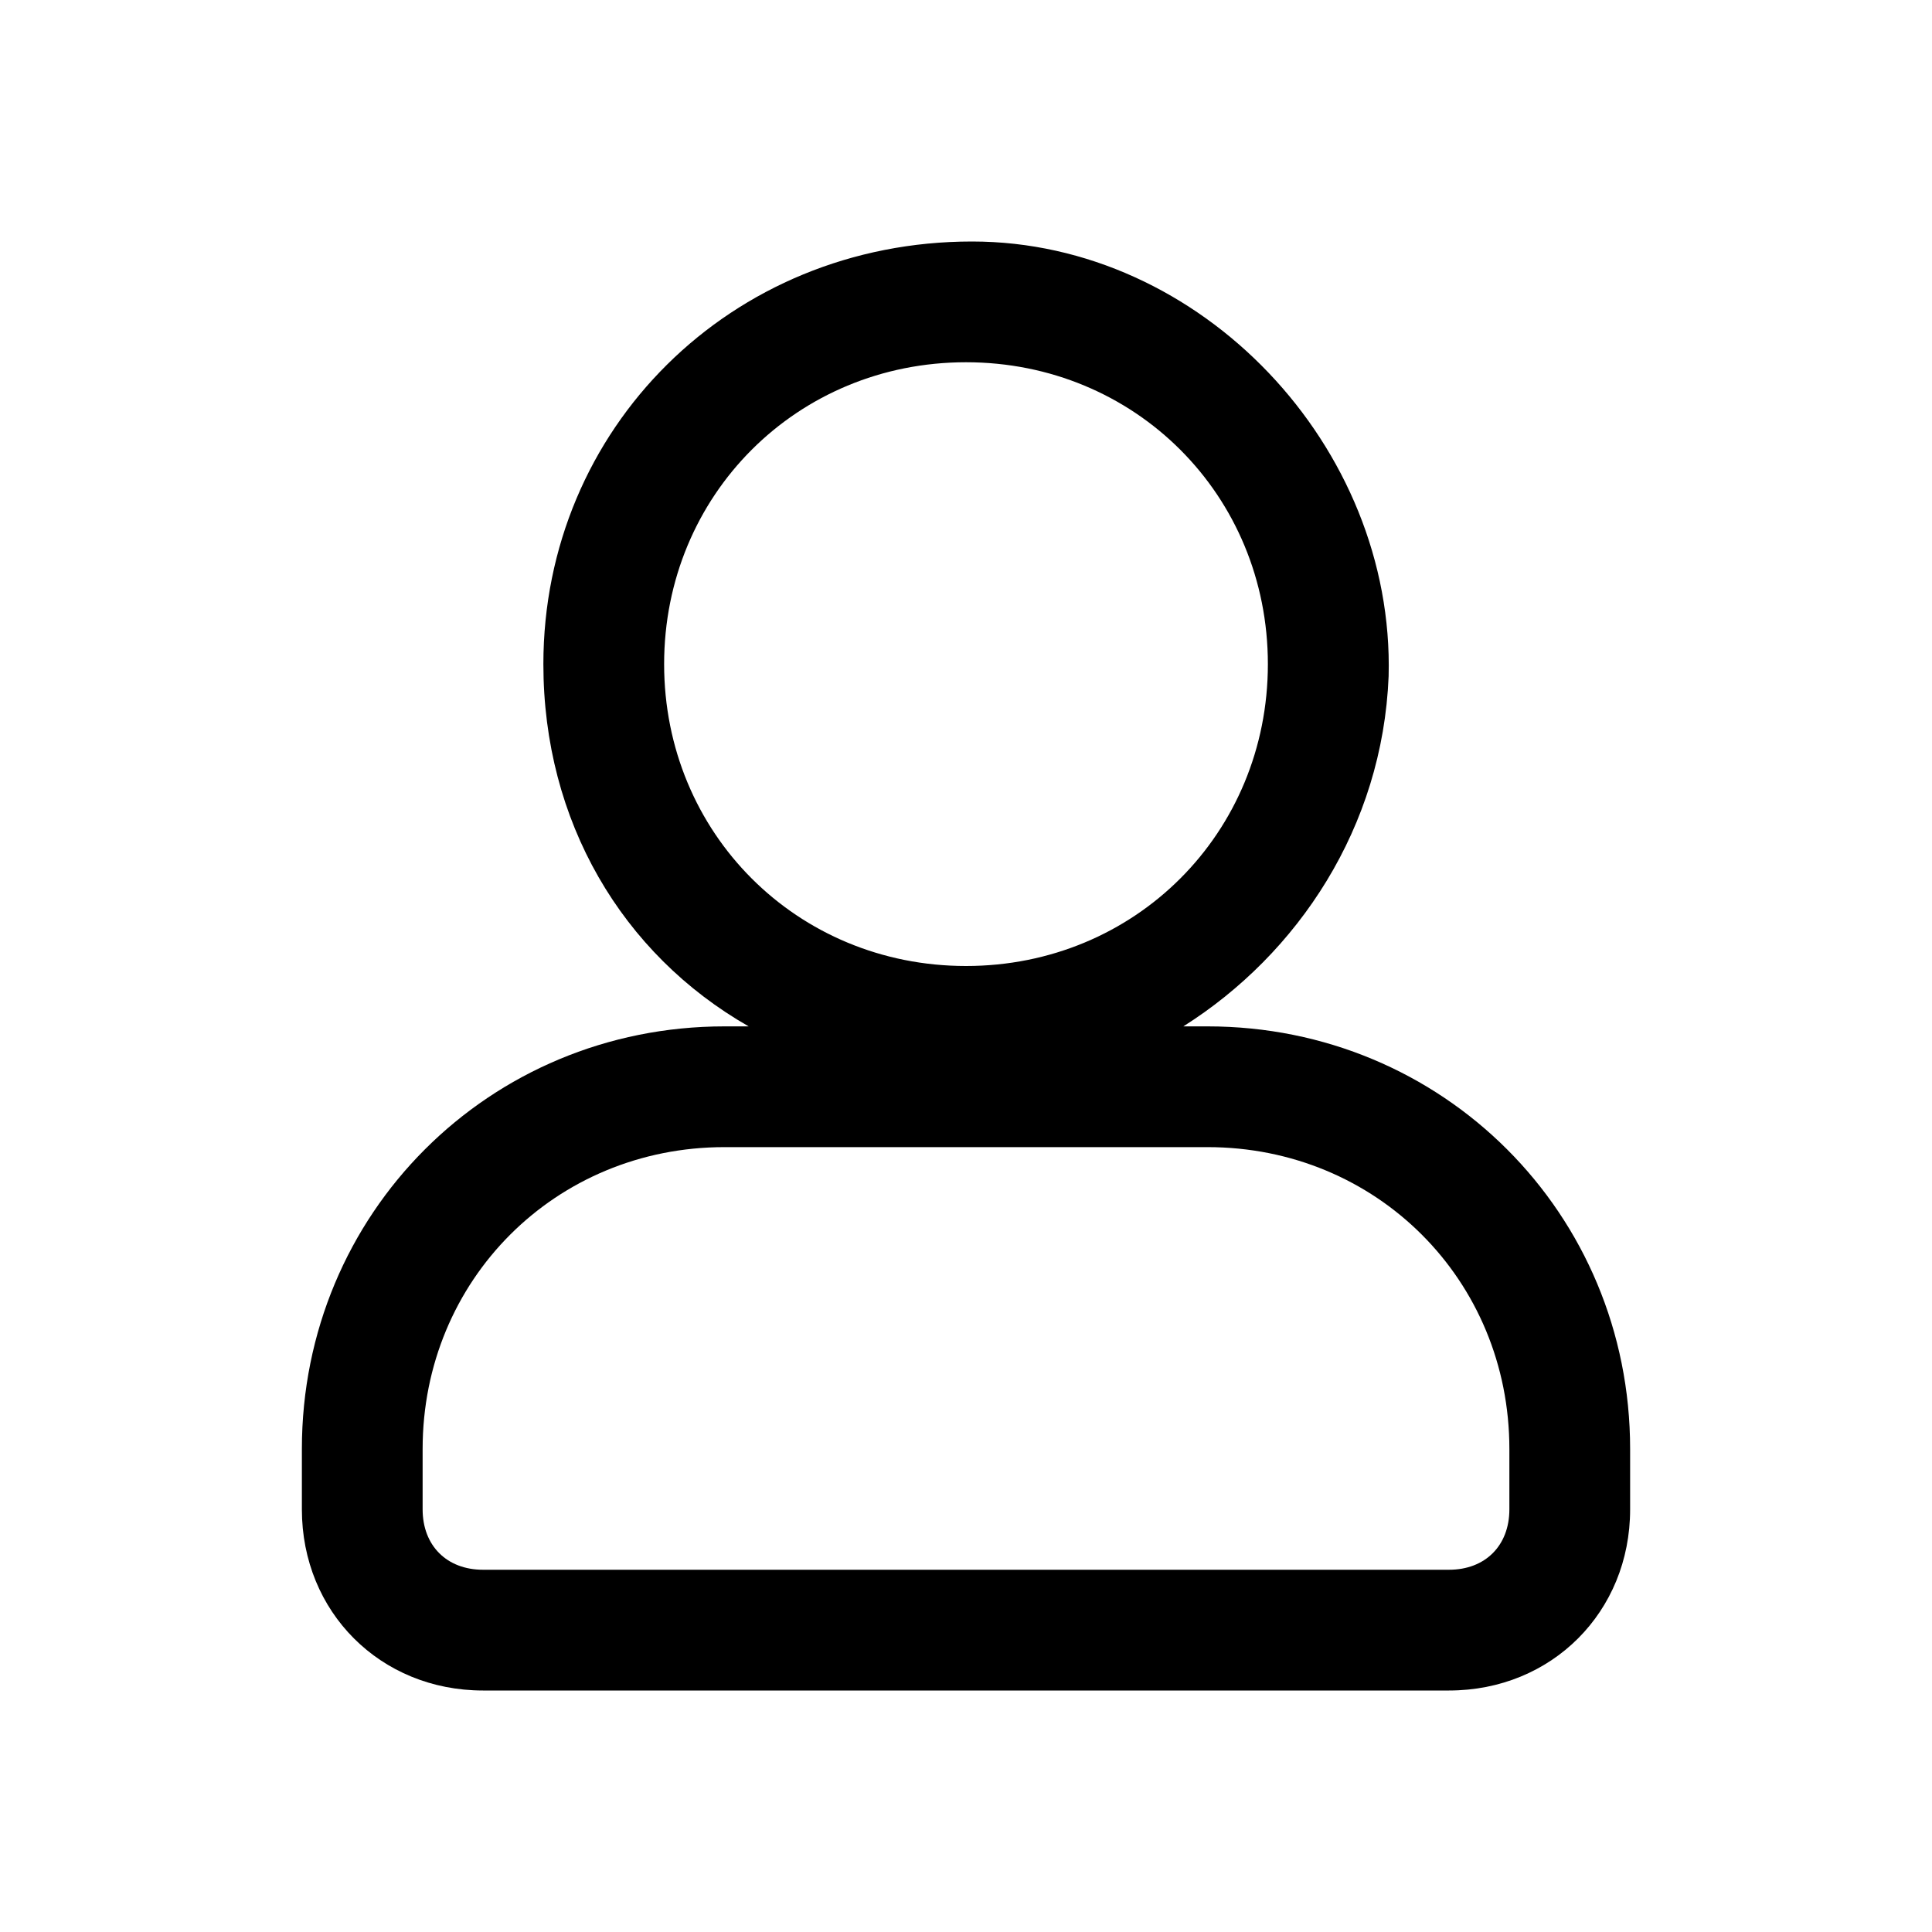
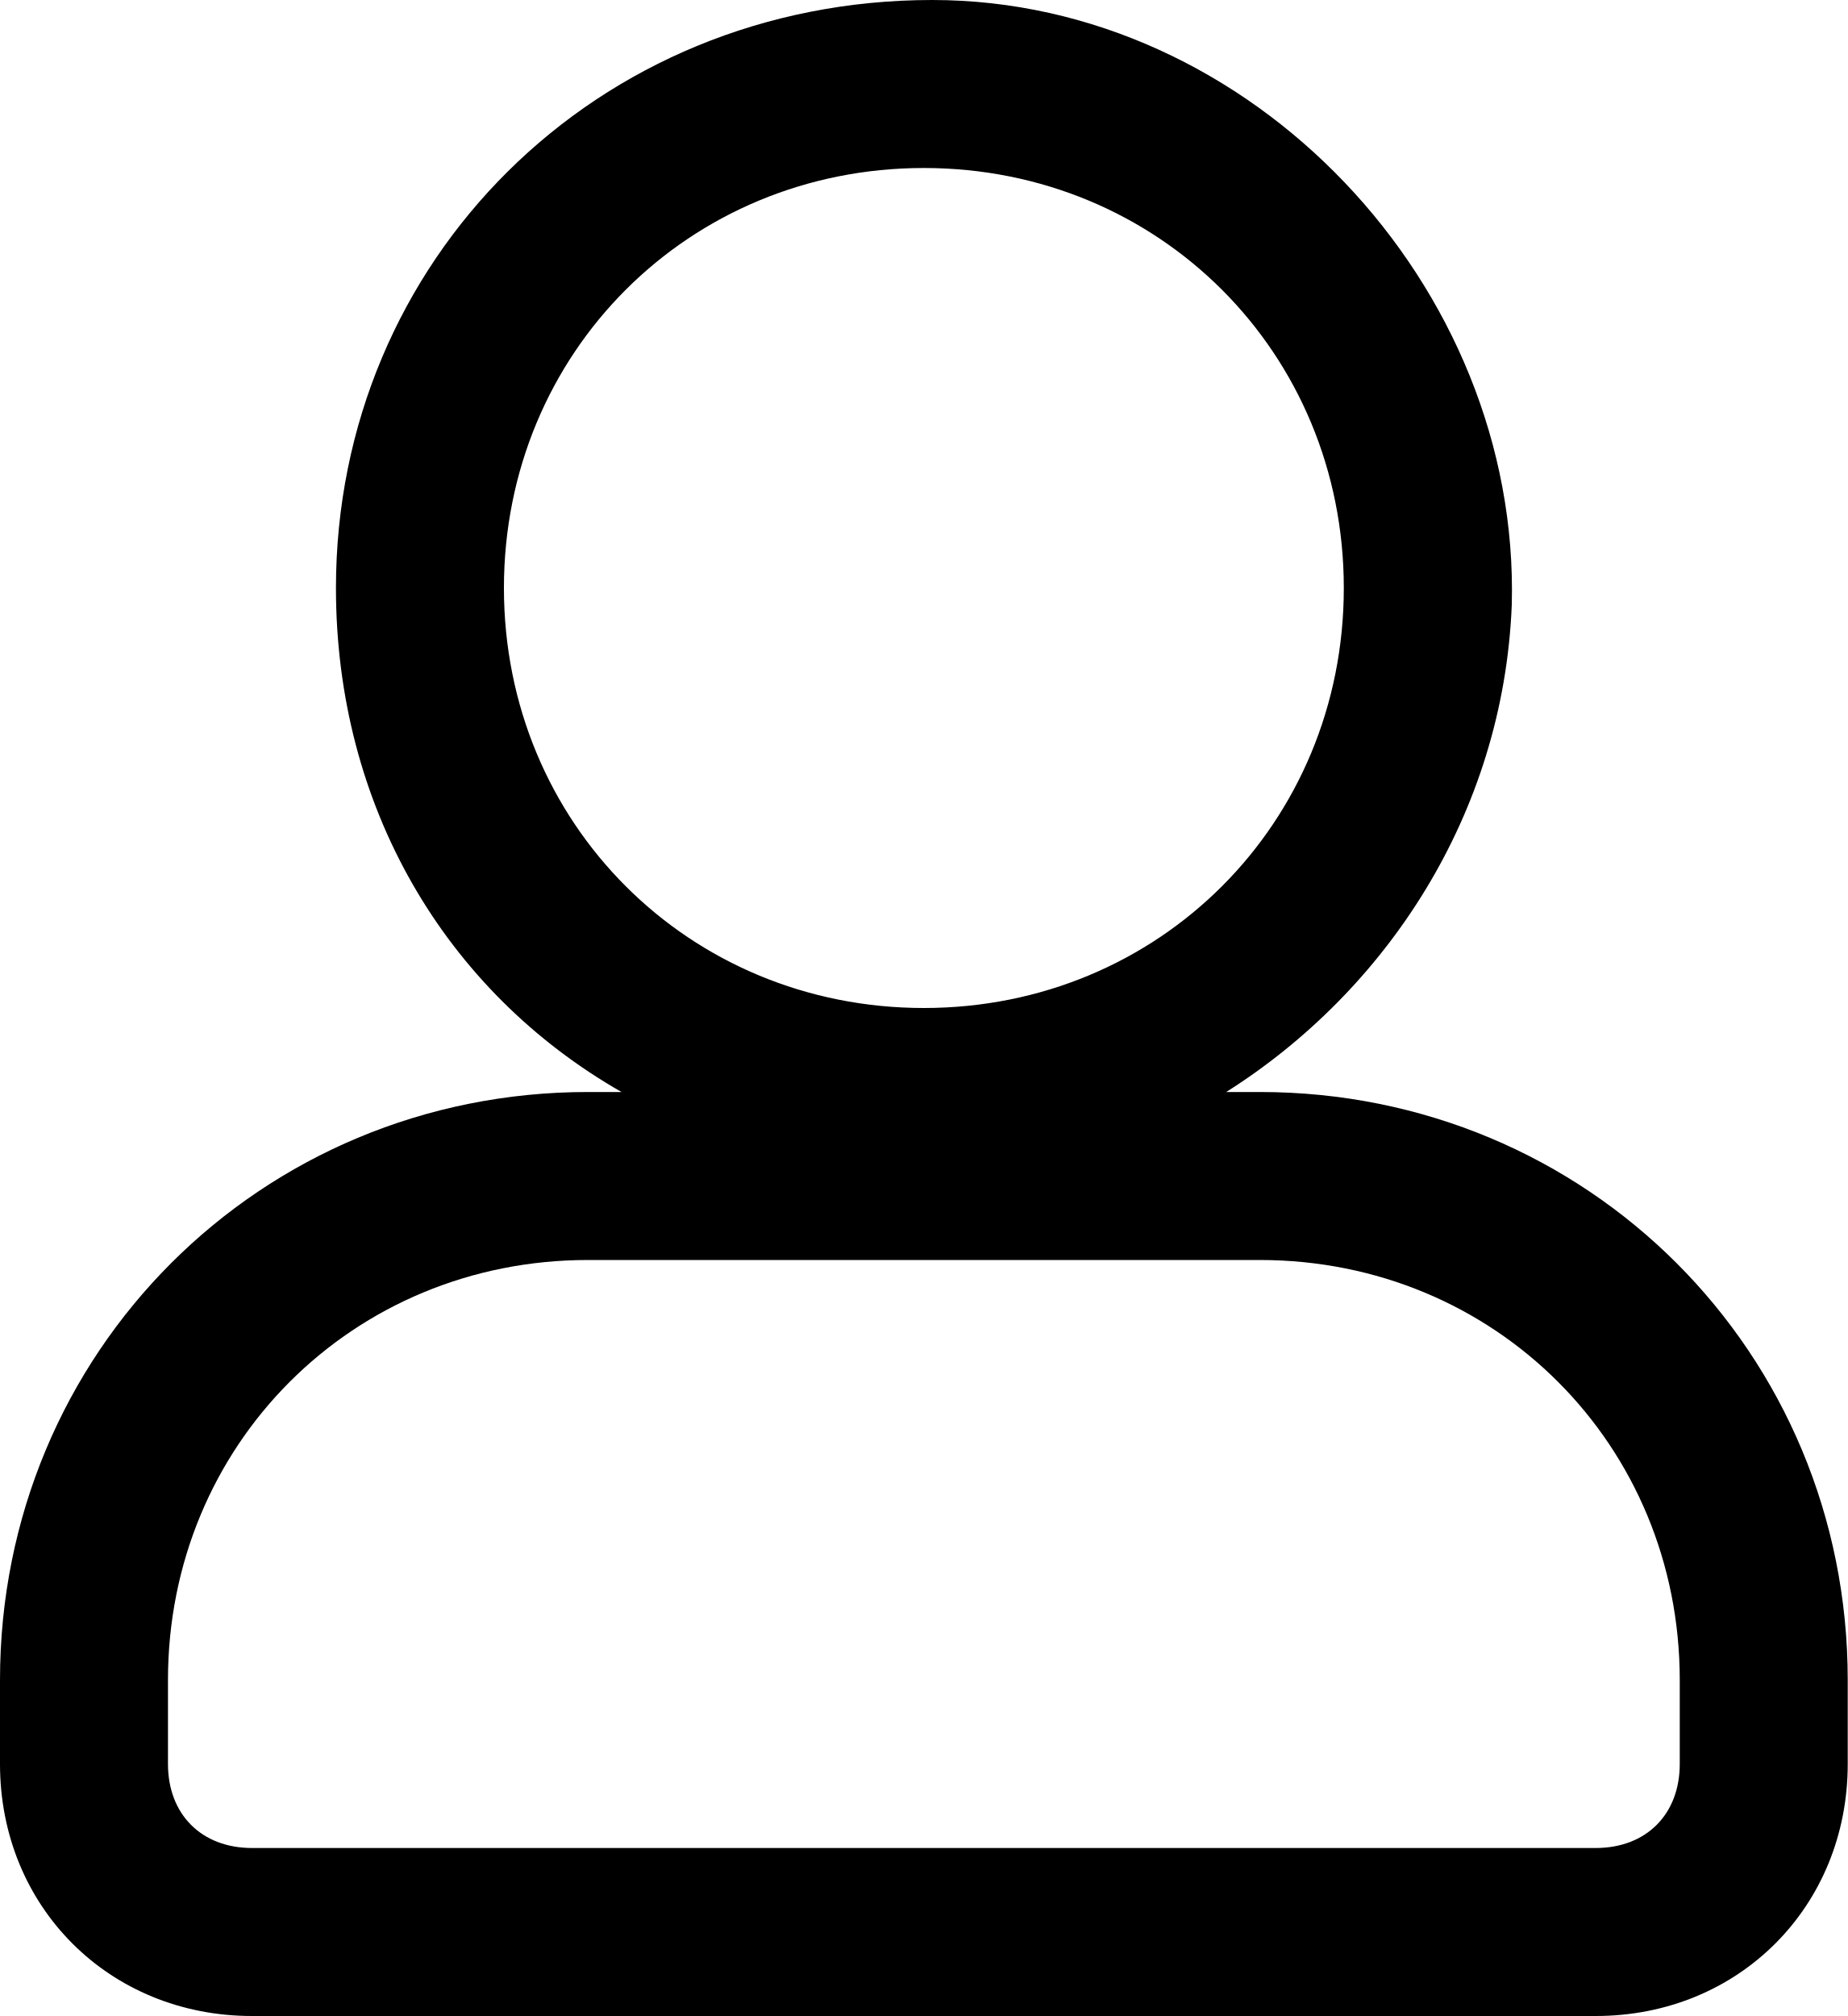
- <svg xmlns="http://www.w3.org/2000/svg" version="1.1" width="32" height="32" viewBox="0 0 32 32">
-   <path d="M20 17h-0.4c1.9-1.2 3.3-3.3 3.4-5.8 0.1-3.8-3.1-7.2-6.9-7.2-4 0-7.1 3.1-7.1 7 0 2.6 1.3 4.8 3.4 6h-0.4c-3.9 0-7 3.1-7 7v1c0 1.7 1.3 3 3 3h16c1.7 0 3-1.3 3-3v-1c0-3.9-3.1-7-7-7v0zM11 11c0-2.8 2.2-5 5-5s5 2.2 5 5c0 2.8-2.2 5-5 5s-5-2.2-5-5v0zM24 26h-16c-0.6 0-1-0.4-1-1v-1c0-2.8 2.2-5 5-5h8c2.8 0 5 2.2 5 5v1c0 0.6-0.4 1-1 1v0z" />
+ <svg xmlns="http://www.w3.org/2000/svg" width="22" height="24" viewBox="0 0 22 24">
+   <path fill-rule="evenodd" d="M15 13h-.4c1.9-1.2 3.3-3.3 3.4-5.8.1-3.8-3.1-7.2-6.9-7.2C7.1 0 4 3.1 4 7c0 2.6 1.3 4.8 3.4 6H7c-3.9 0-7 3.1-7 7v1c0 1.7 1.3 3 3 3h16c1.7 0 3-1.3 3-3v-1c0-3.9-3.1-7-7-7zM6 7c0-2.8 2.2-5 5-5s5 2.2 5 5-2.2 5-5 5-5-2.2-5-5zm13 15H3c-.6 0-1-.4-1-1v-1c0-2.8 2.2-5 5-5h8c2.8 0 5 2.2 5 5v1c0 .6-.4 1-1 1z" />
</svg>
